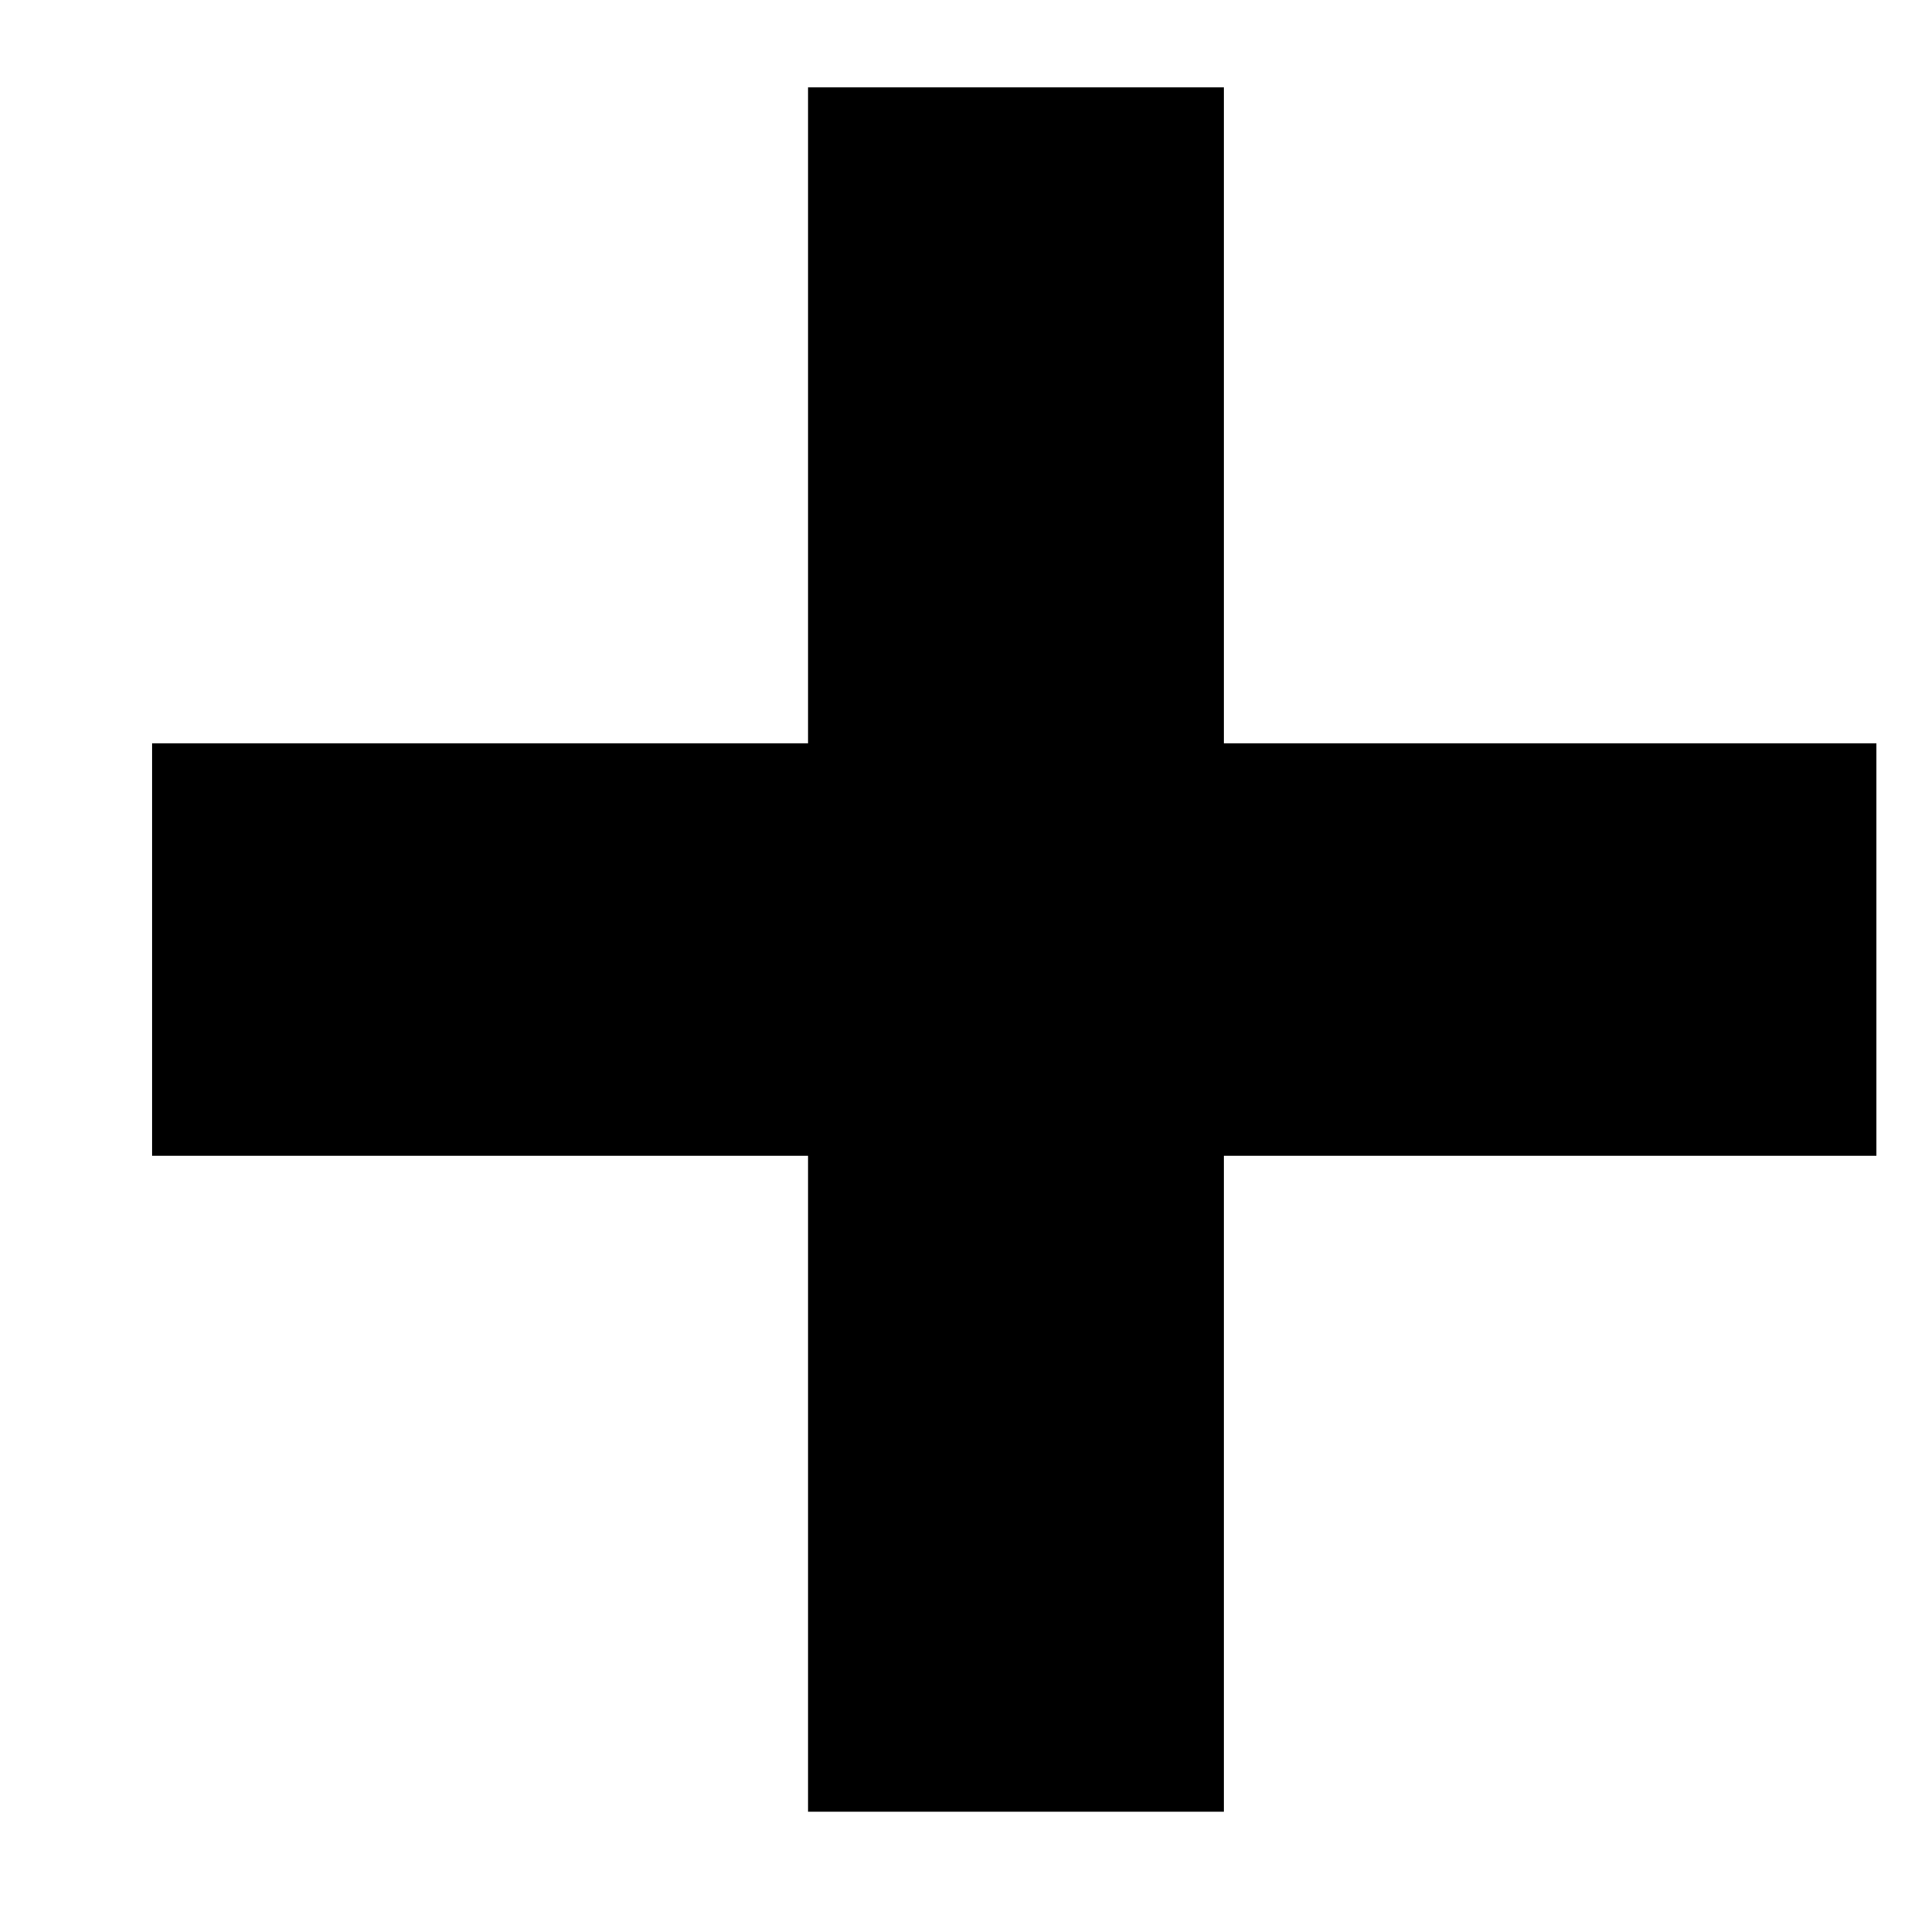
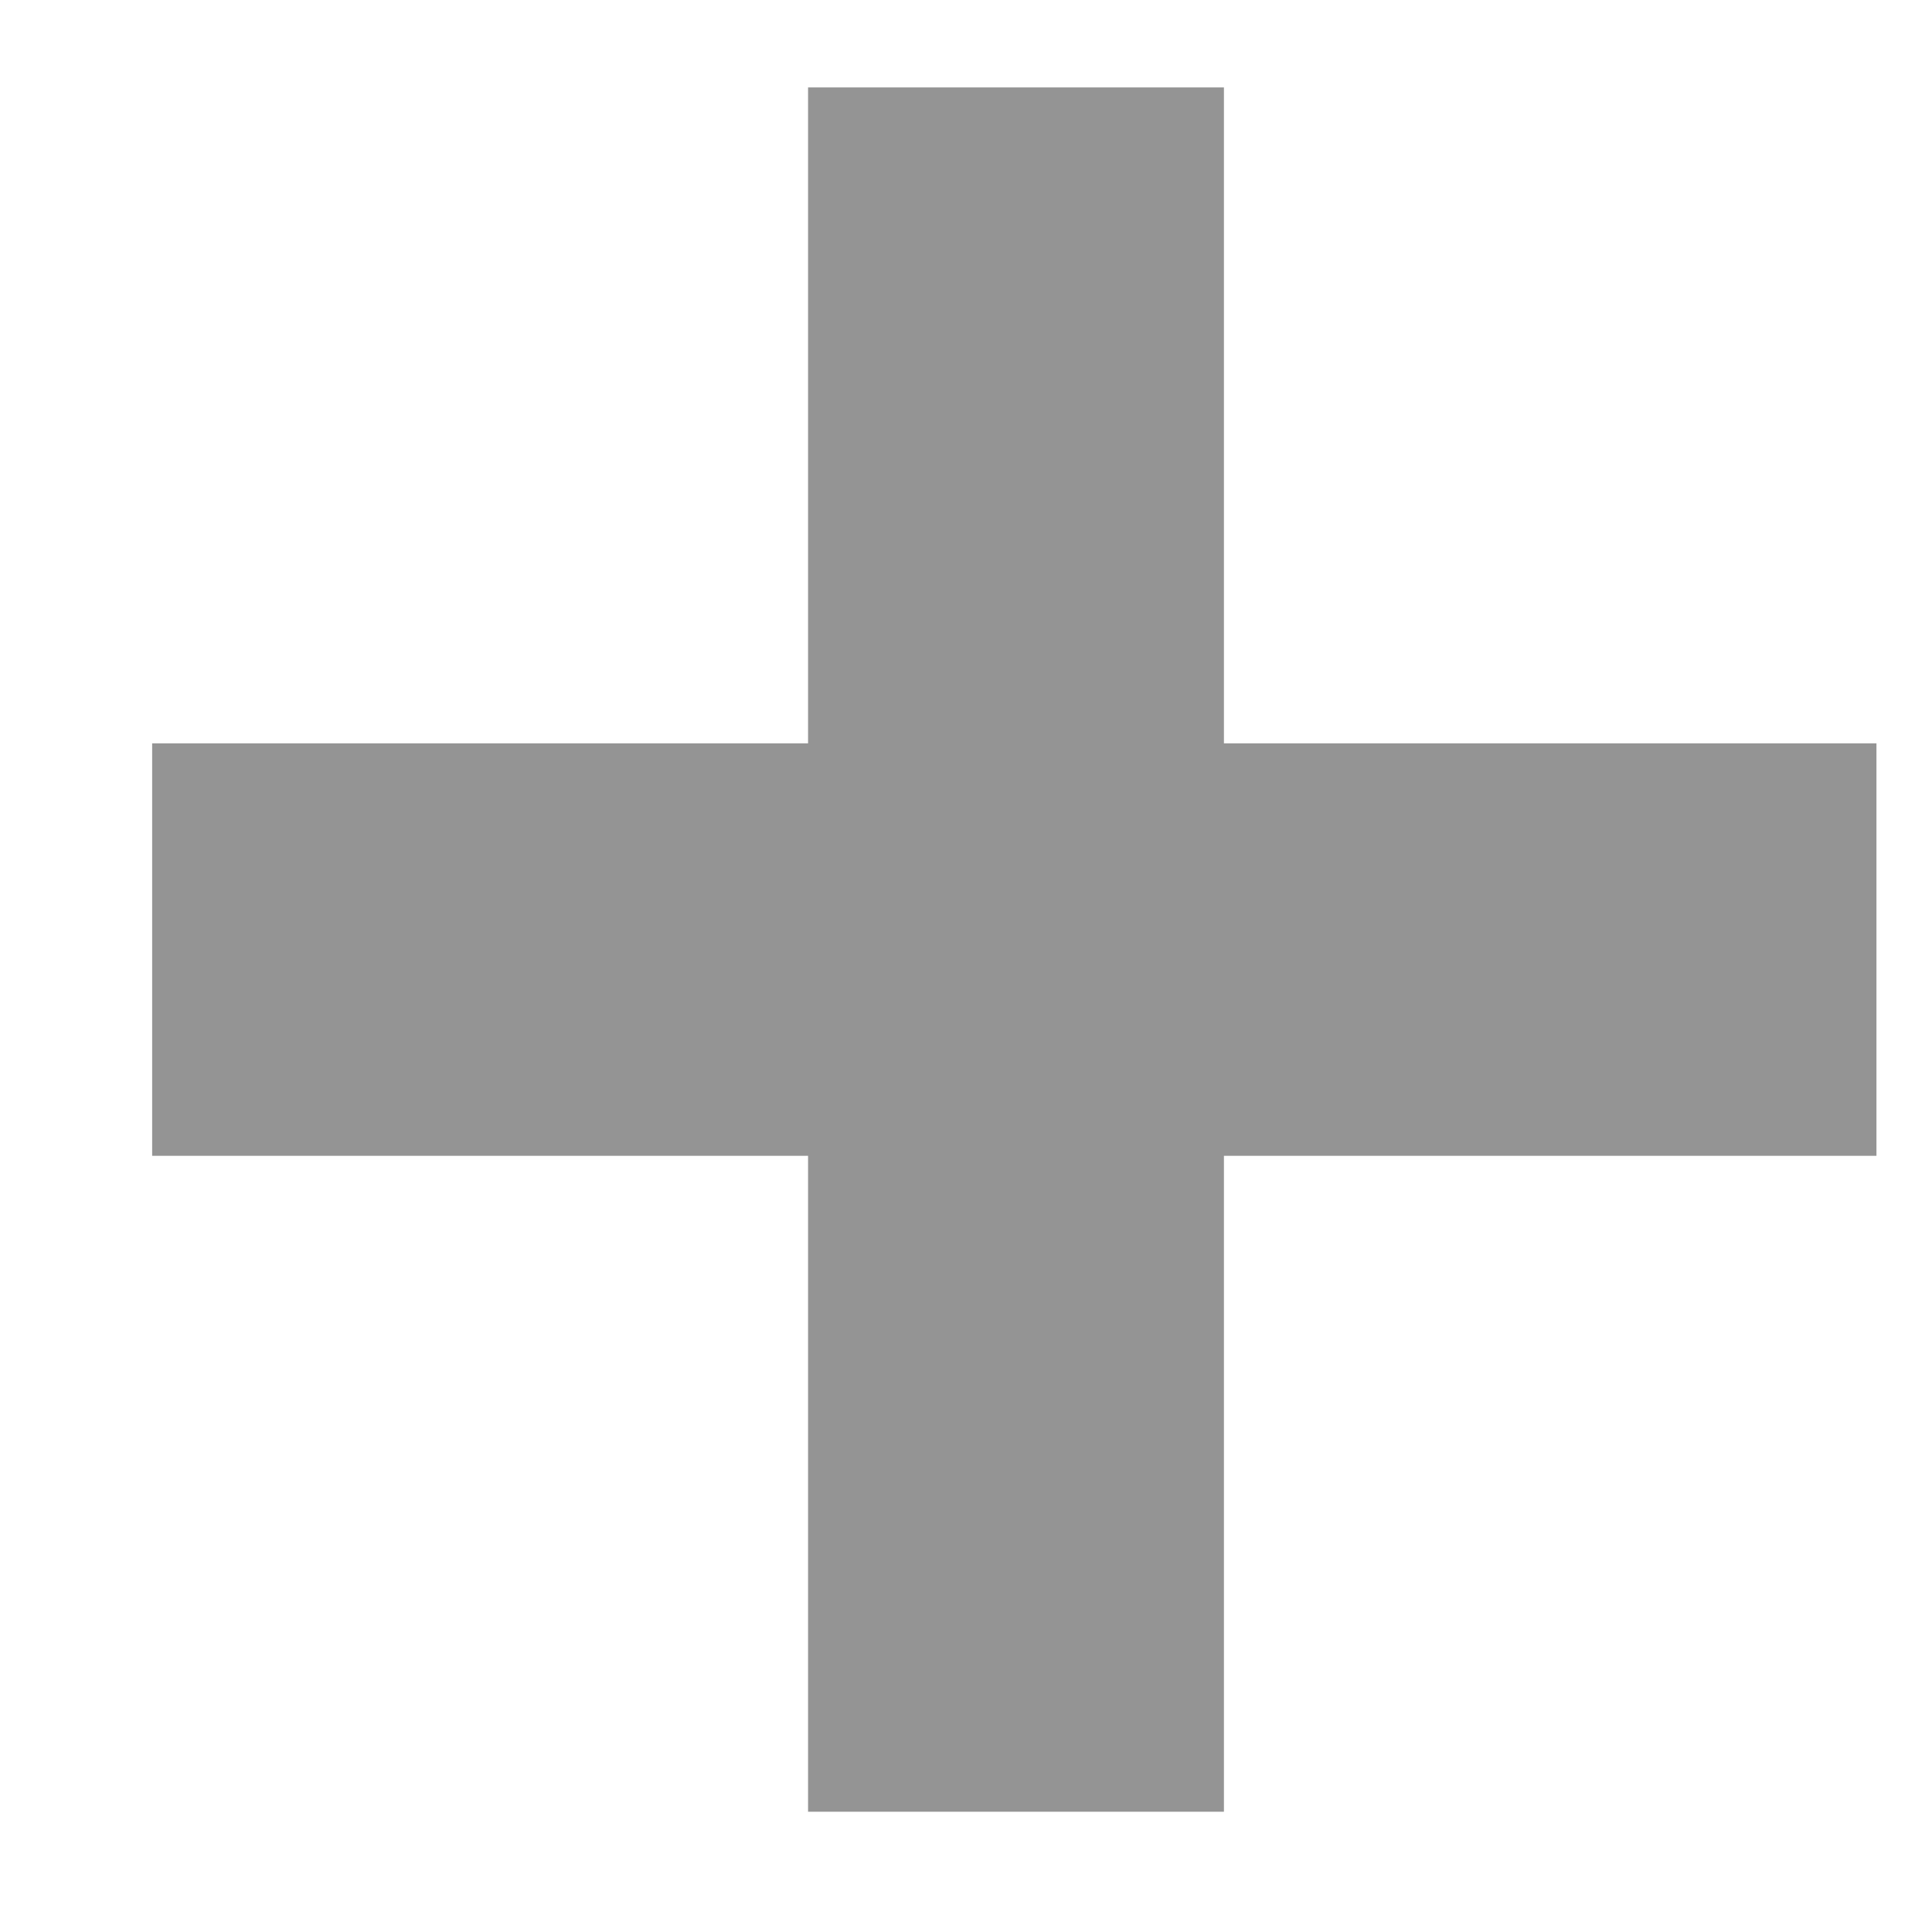
<svg xmlns="http://www.w3.org/2000/svg" width="8" height="8" viewBox="0 0 8 8" fill="none">
-   <path d="M3.346 0.362H5.068V3.078H7.77V4.786H5.068V7.502H3.346V4.786H0.63V3.078H3.346V0.362Z" fill="black" />
+   <path d="M3.346 0.362H5.068V3.078H7.77V4.786H5.068V7.502H3.346V4.786H0.63V3.078H3.346V0.362Z" style="fill:#949494" />
</svg>
